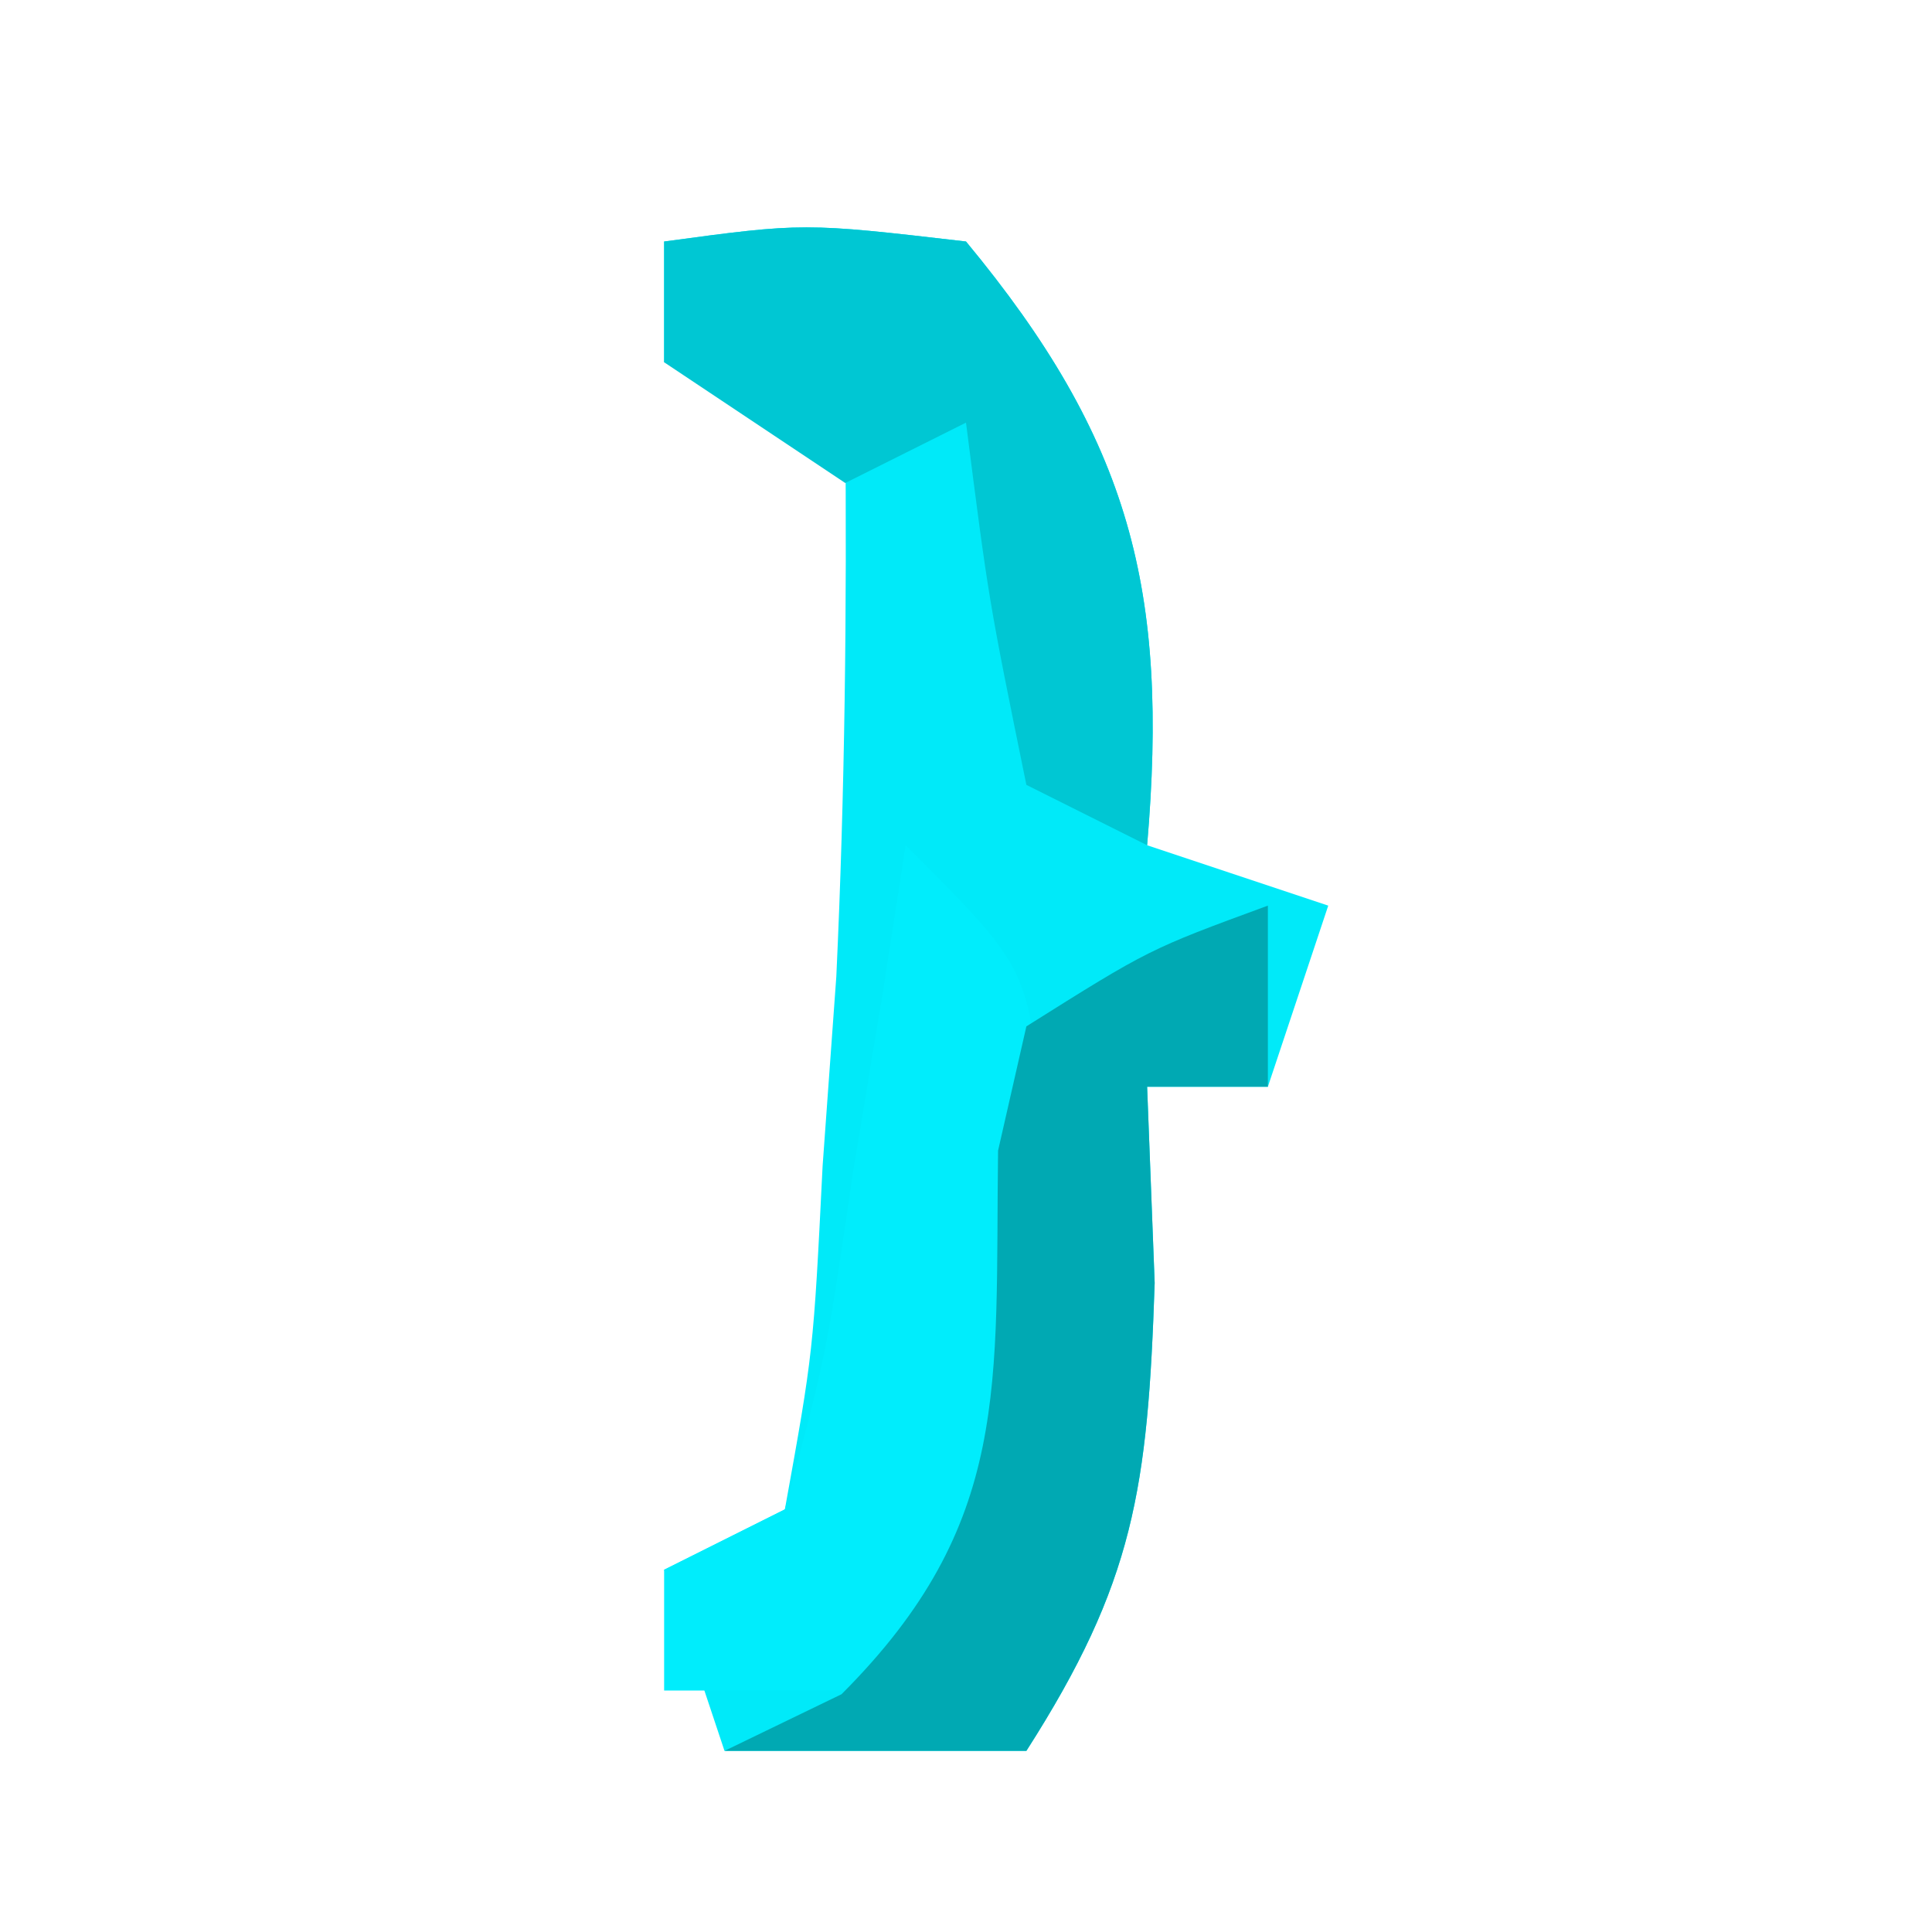
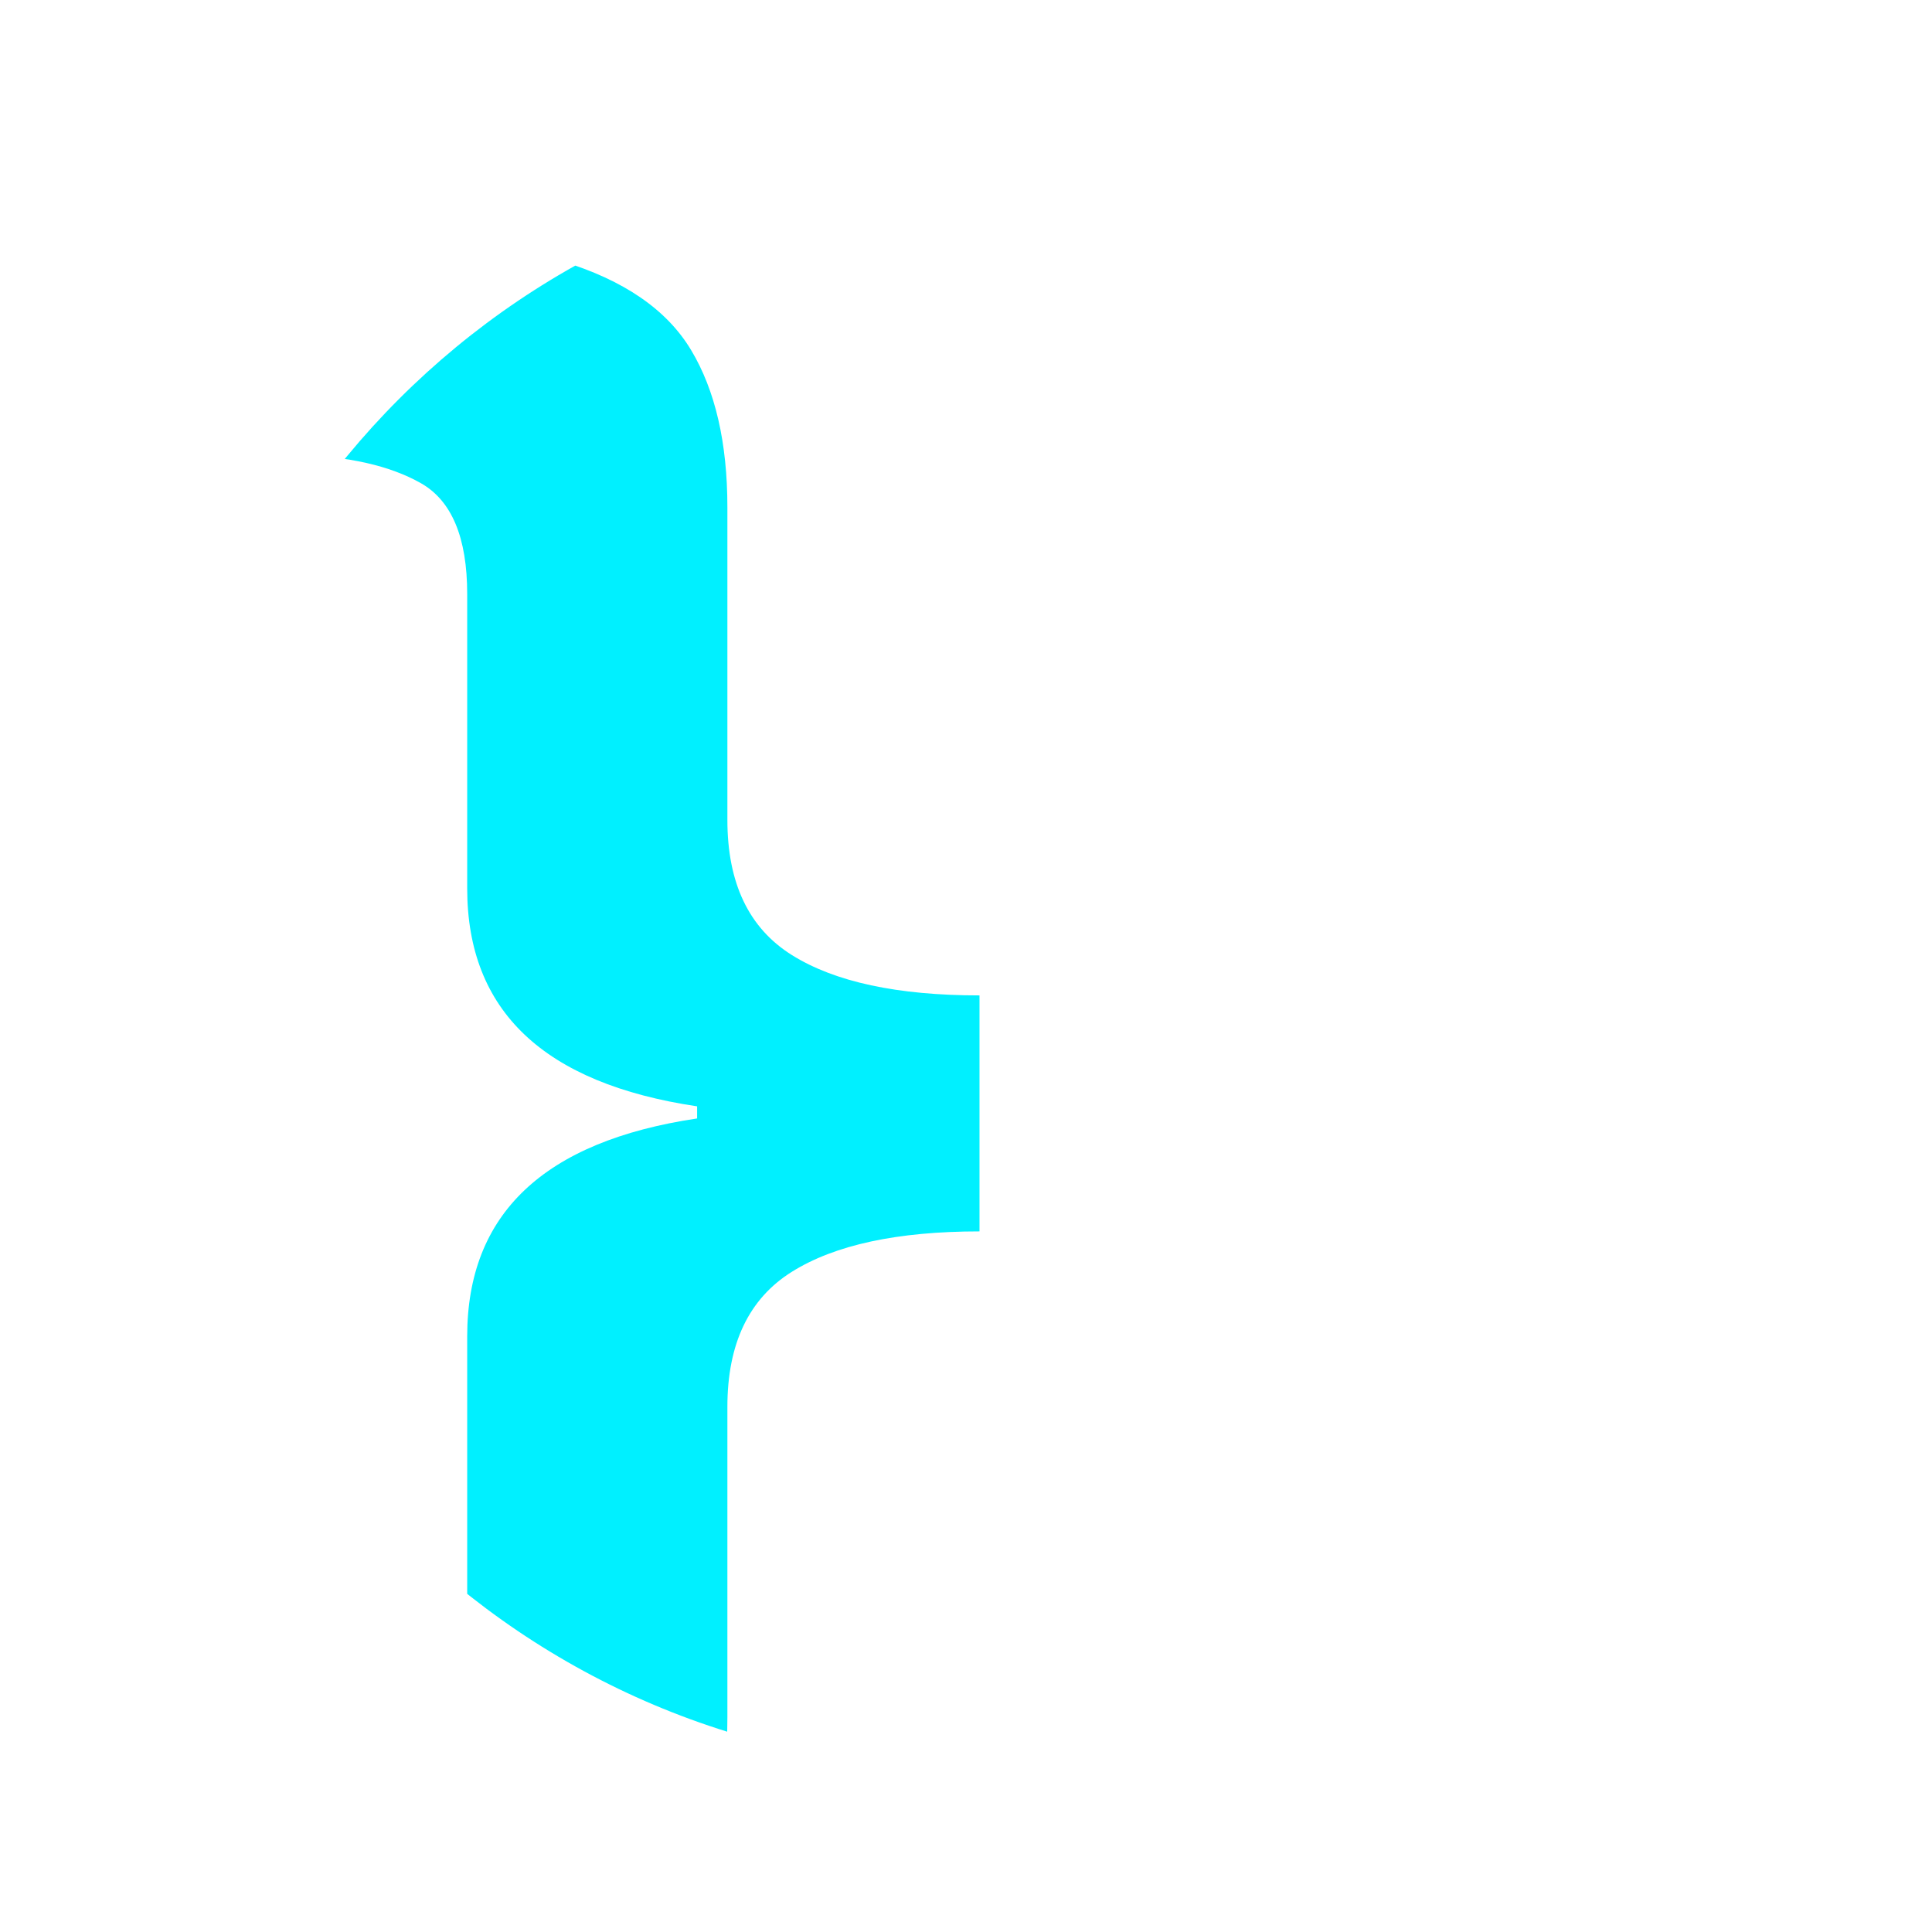
- <svg xmlns="http://www.w3.org/2000/svg" version="1.1" width="32" height="32">
-   <path d="M0 0 C2.312 -0.312 2.312 -0.312 5 0 C7.725 3.289 8.361 5.783 8 10 C8.99 10.33 9.98 10.66 11 11 C10.67 11.99 10.34 12.98 10 14 C9.34 14 8.68 14 8 14 C8.041 15.072 8.082 16.145 8.125 17.25 C8.011 20.657 7.787 22.207 6 25 C4.35 25 2.7 25 1 25 C0.67 24.01 0.34 23.02 0 22 C0.66 21.67 1.32 21.34 2 21 C2.472 18.388 2.472 18.388 2.625 15.312 C2.7 14.277 2.775 13.242 2.852 12.176 C2.995 9.112 3.028 6.067 3 3 C2.01 2.67 1.02 2.34 0 2 C0 1.34 0 0.68 0 0 Z " fill="#00EAF9" transform="translate(11,4)" />
-   <path d="M0 0 C2 2 2 2 2.266 4.312 C2.26 5.199 2.255 6.086 2.25 7 C2.255 7.887 2.26 8.774 2.266 9.688 C2 12 2 12 0 14 C-1.32 14 -2.64 14 -4 14 C-4 13.34 -4 12.68 -4 12 C-3.34 11.67 -2.68 11.34 -2 11 C-1.309 8.42 -1.309 8.42 -0.875 5.438 C-0.707 4.426 -0.54 3.414 -0.367 2.371 C-0.246 1.589 -0.125 0.806 0 0 Z " fill="#00EDFC" transform="translate(15,14)" />
-   <path d="M0 0 C0 0.99 0 1.98 0 3 C-0.66 3 -1.32 3 -2 3 C-1.959 4.072 -1.917 5.145 -1.875 6.25 C-1.989 9.657 -2.213 11.207 -4 14 C-5.65 14 -7.3 14 -9 14 C-8.361 13.691 -7.721 13.381 -7.062 13.062 C-4.232 10.232 -4.52 7.944 -4.469 4.059 C-4.314 3.379 -4.159 2.7 -4 2 C-1.969 0.723 -1.969 0.723 0 0 Z " fill="#00A9B3" transform="translate(21,15)" />
-   <path d="M0 0 C2.312 -0.312 2.312 -0.312 5 0 C7.725 3.289 8.361 5.783 8 10 C7.34 9.67 6.68 9.34 6 9 C5.375 5.938 5.375 5.938 5 3 C4.01 3.495 4.01 3.495 3 4 C2.01 3.34 1.02 2.68 0 2 C0 1.34 0 0.68 0 0 Z " fill="#00C7D3" transform="translate(11,4)" />
+ <svg xmlns="http://www.w3.org/2000/svg" viewBox="0 0 1024 1024" width="1024" height="1024">
+   <defs>
+     <clipPath id="shortCircleClip_cyan_on_black_transparent">
+       <circle cx="512" cy="512" r="425" />
+     </clipPath>
+     <style type="text/css">
+       @font-face {
+         font-family: 'Geist Sans';
+         src: url('../fonts/GeistSans-Bold.otf') format('opentype'), url('../fonts/GeistSans-Medium.otf') format('opentype');
+         font-weight: 700;
+         font-style: normal;
+       }
+       .mark { font-family: 'Geist Sans', 'Segoe UI', system-ui, sans-serif; font-weight: 700; }
+     </style>
+   </defs>
+   <g clip-path="url(#shortCircleClip_cyan_on_black_transparent)">
+     <text class="mark" x="114" y="472" text-anchor="start" dominant-baseline="central" fill="#00f0ff" font-size="1069">}</text>
+   </g>
</svg>
